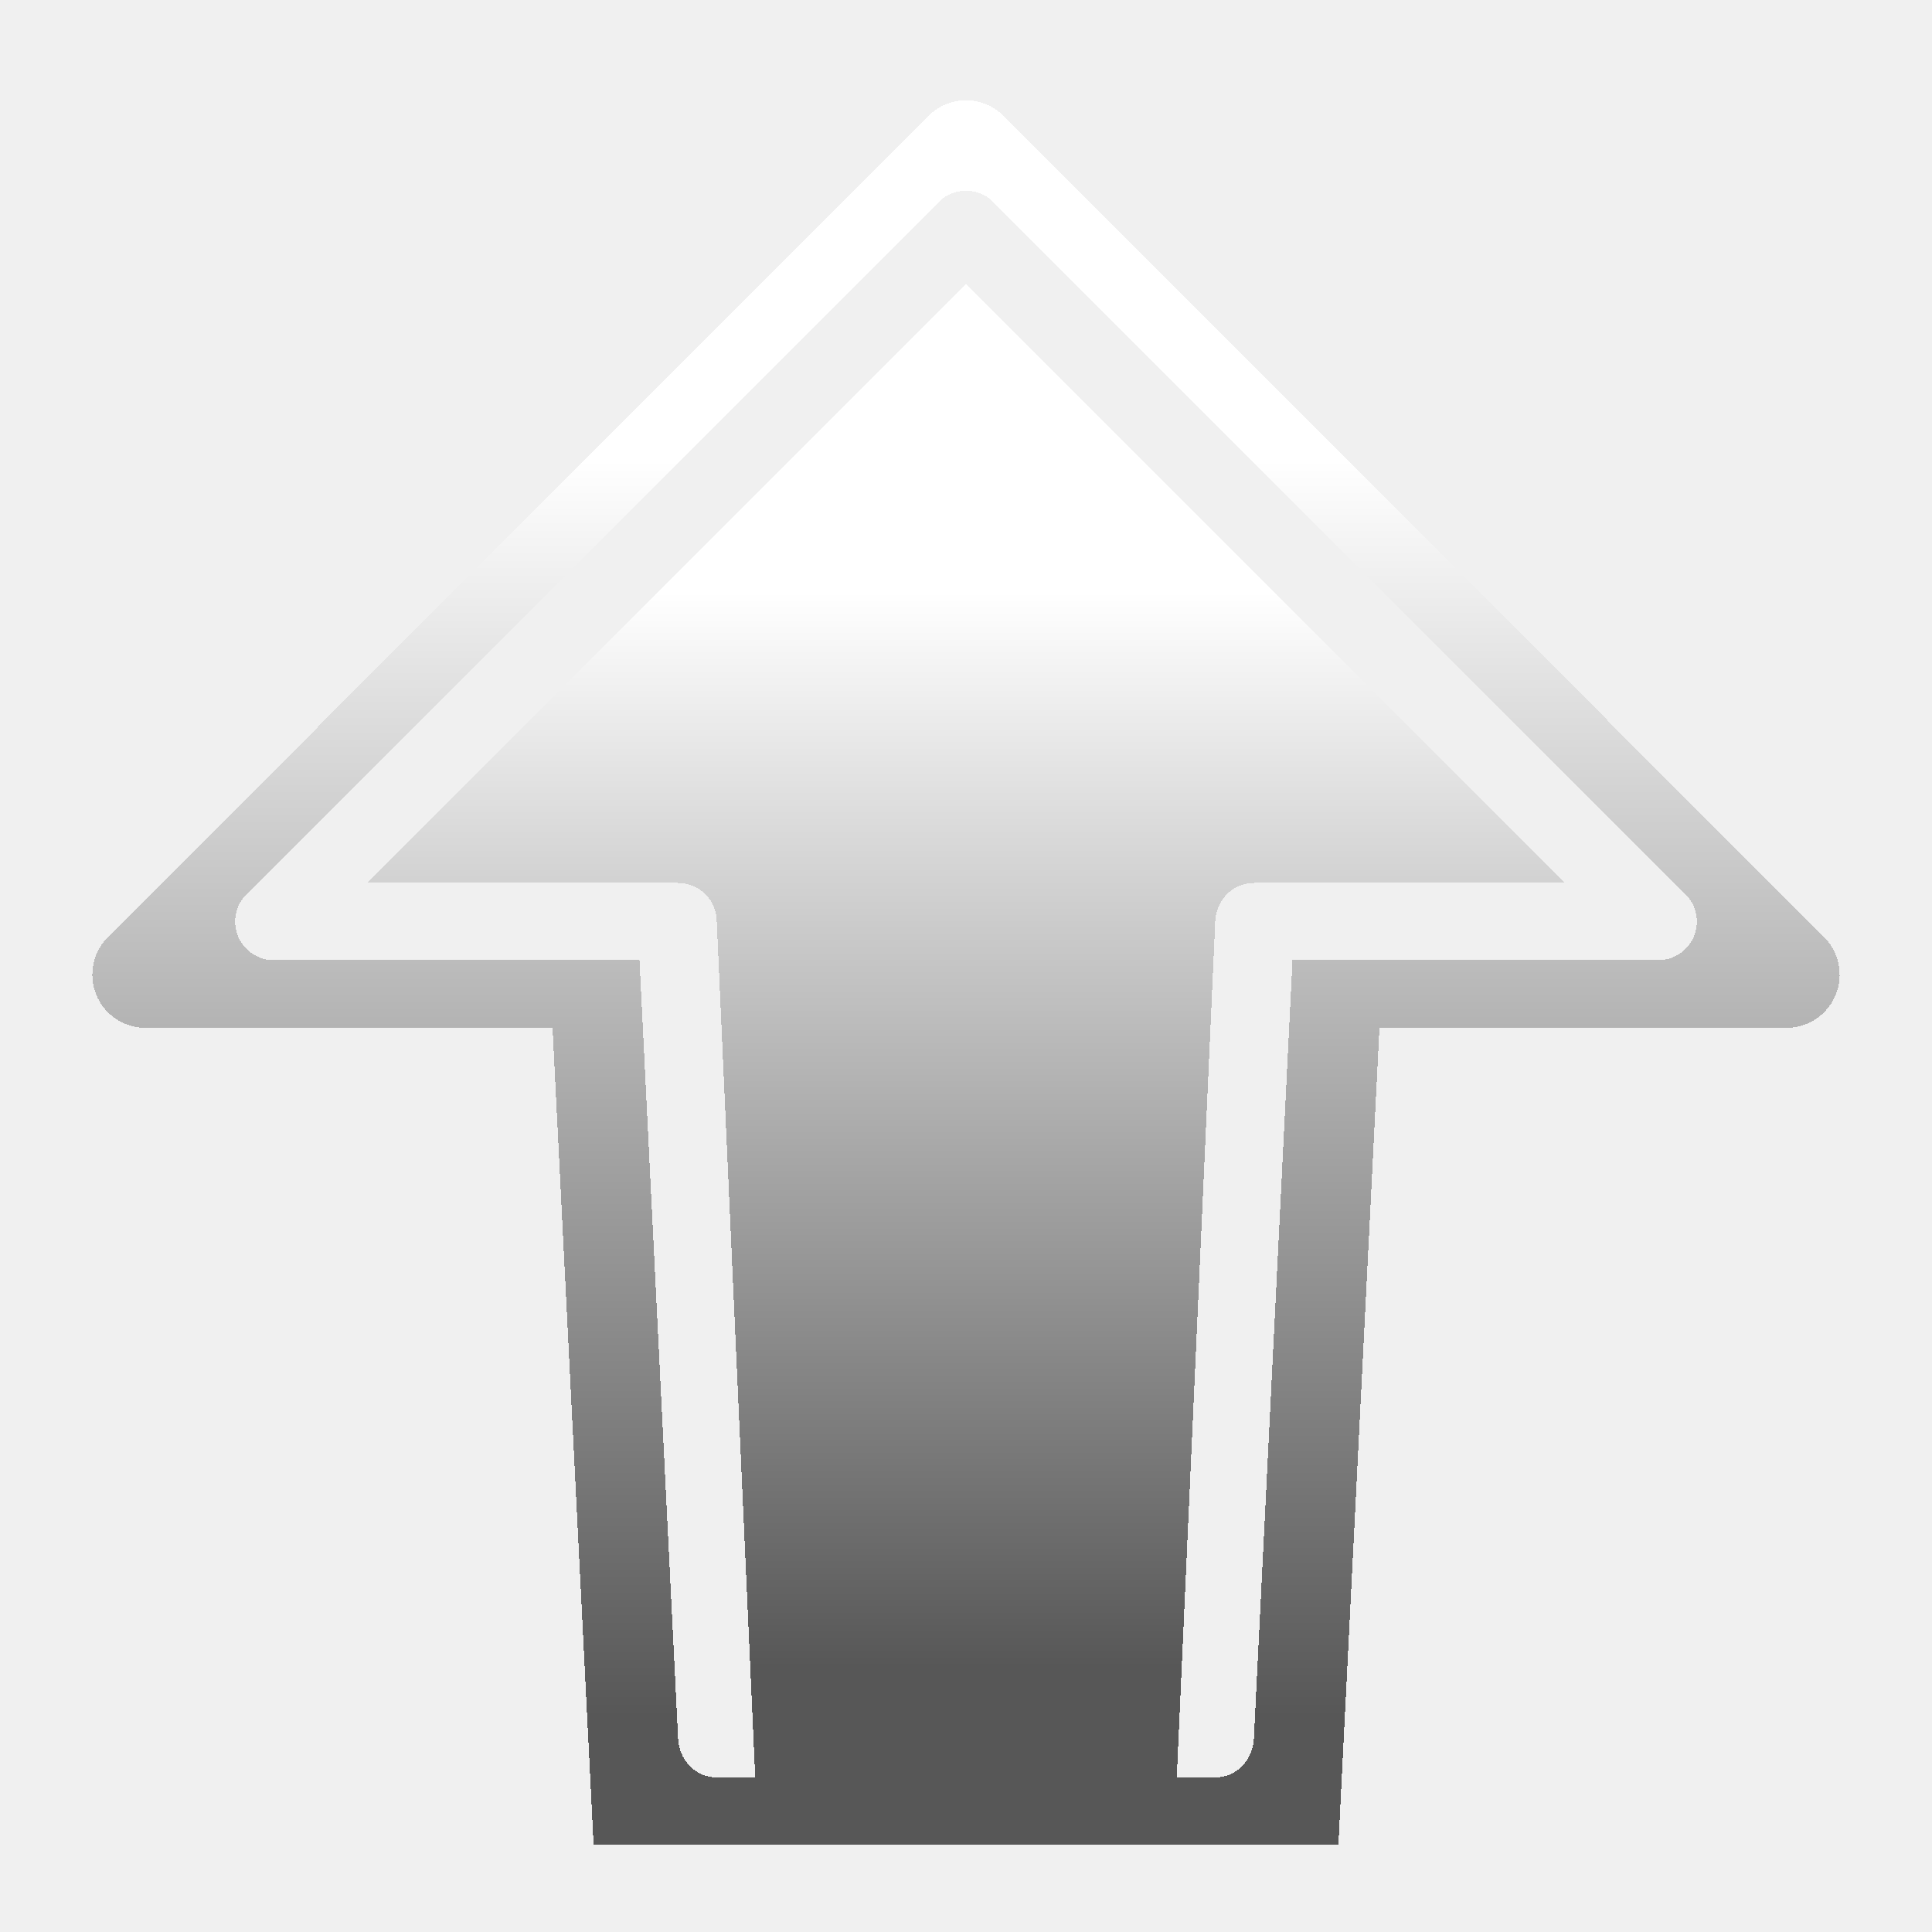
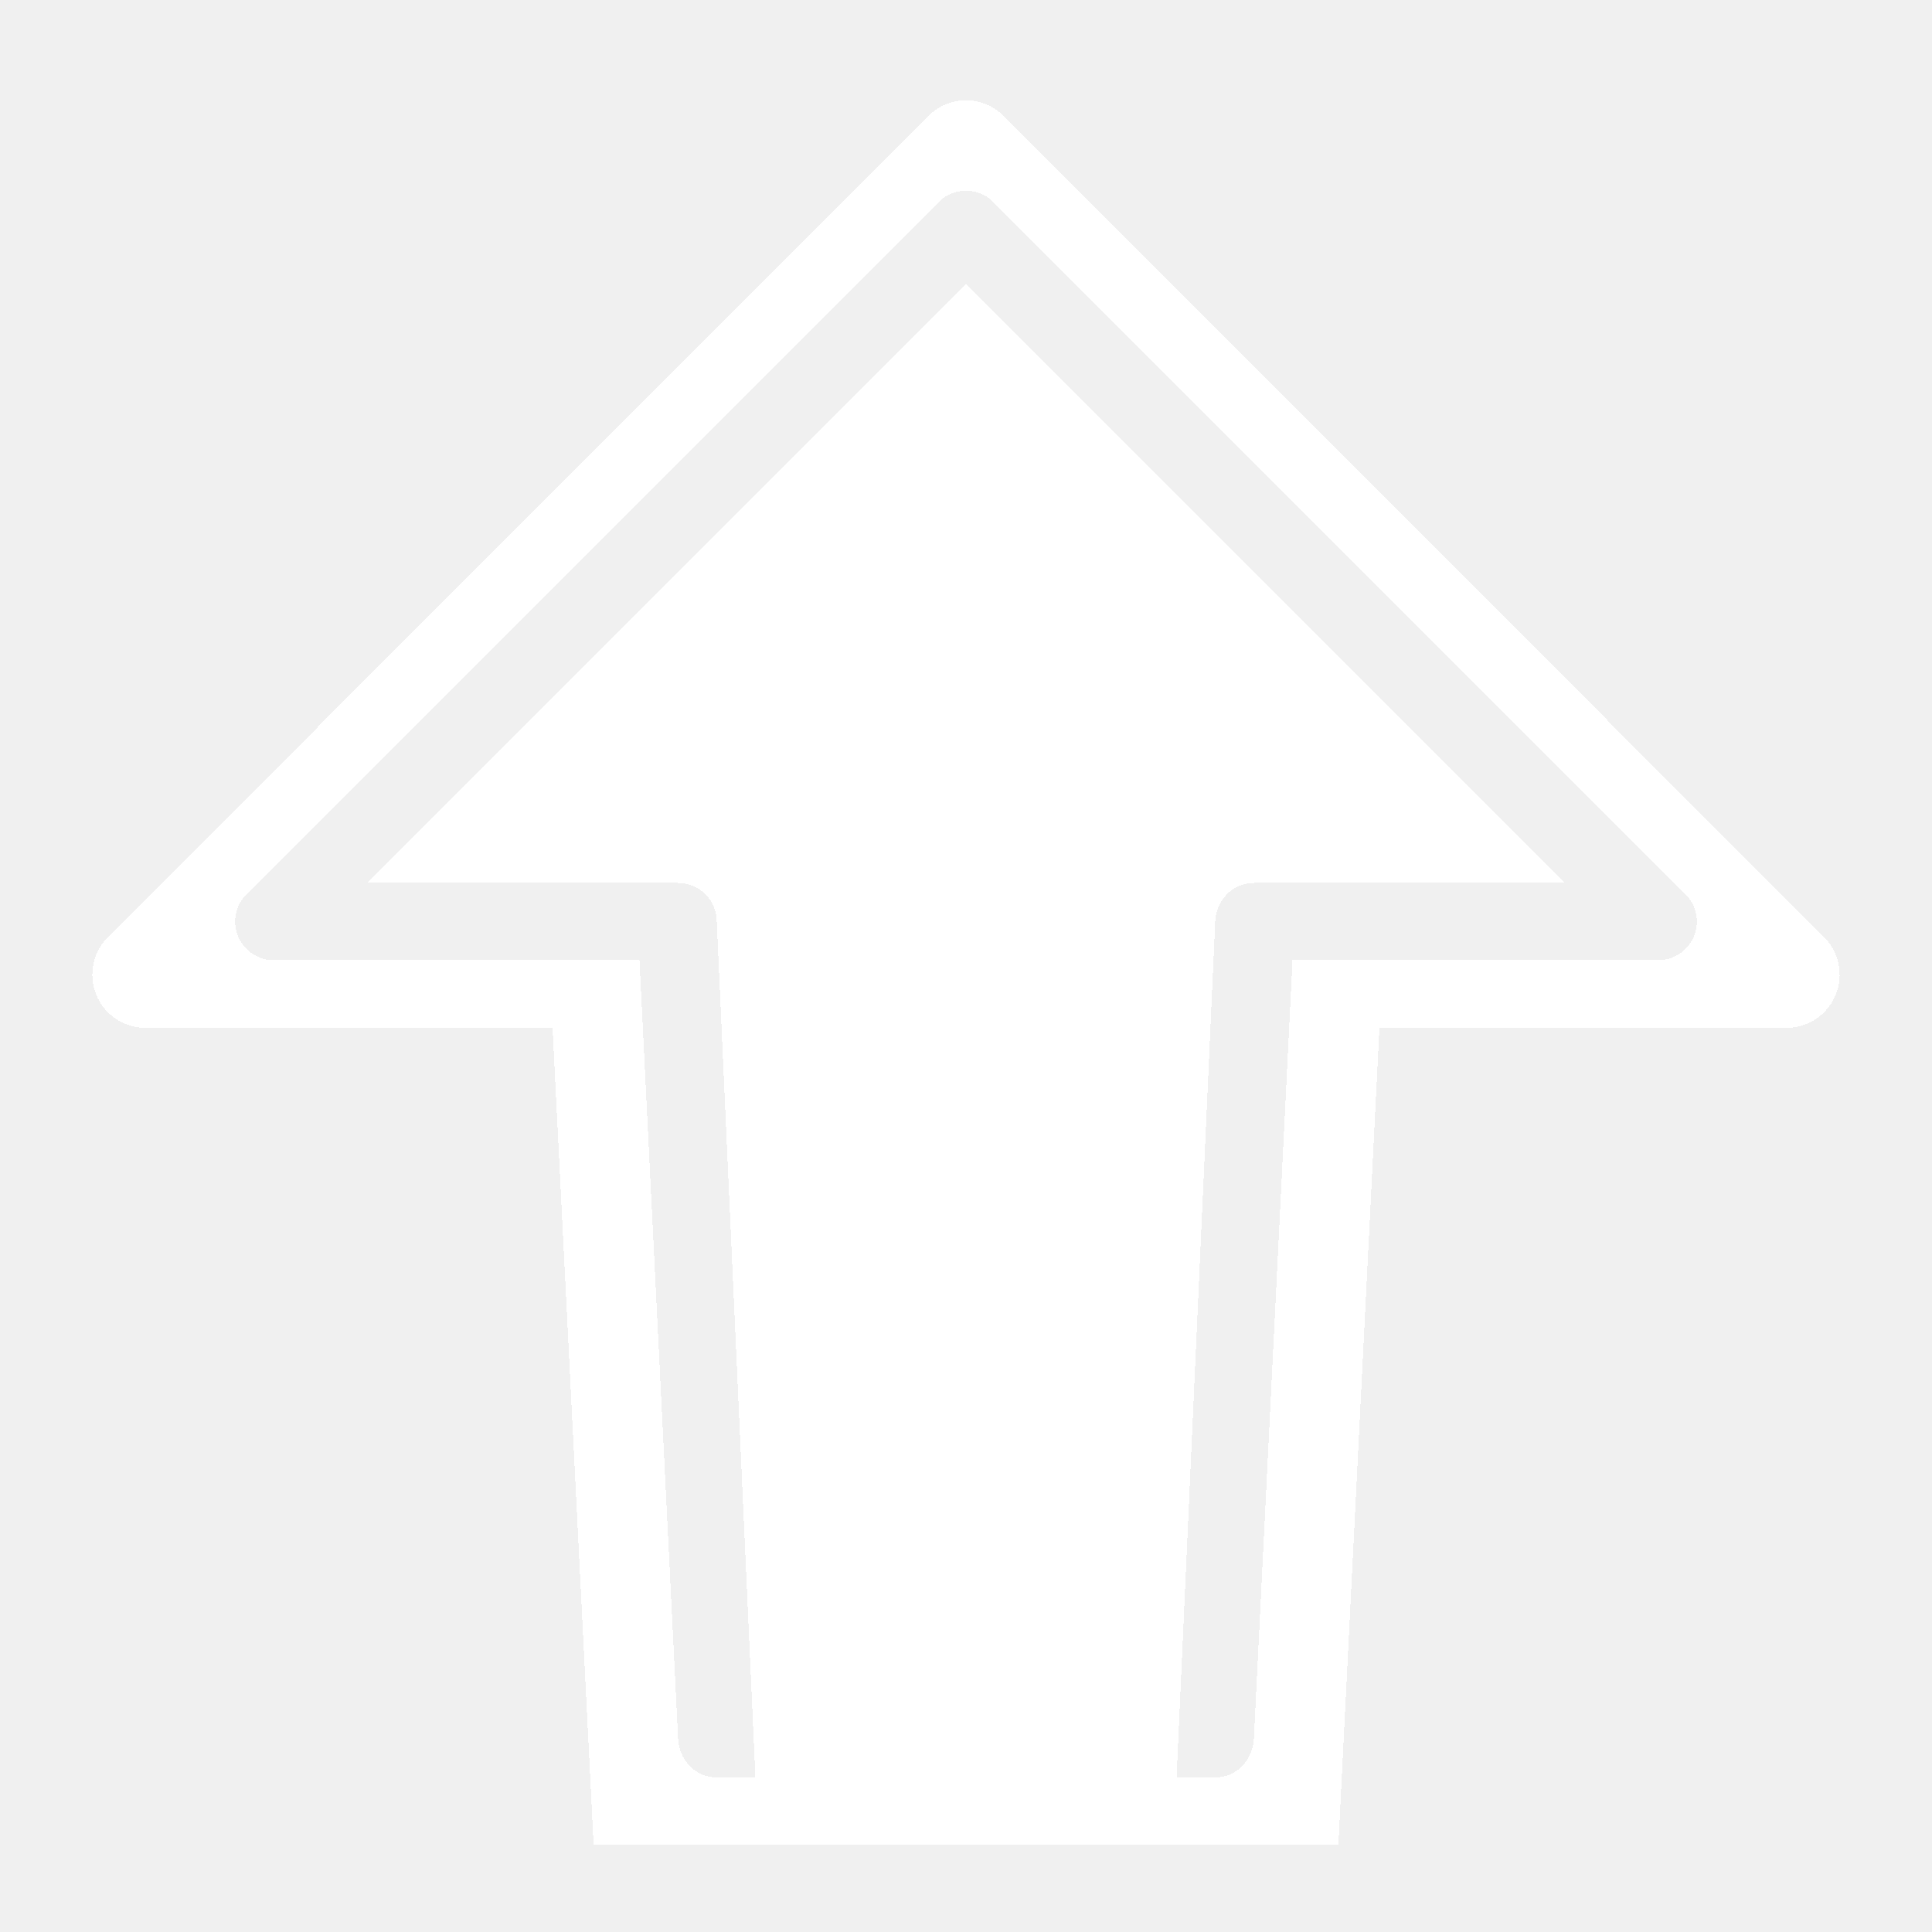
- <svg xmlns="http://www.w3.org/2000/svg" xmlns:xlink="http://www.w3.org/1999/xlink" style="shape-rendering:crispEdges" version="1.1" id="svg2" viewBox="0 0 1000 1000" height="1000" width="1000">
-   <defs id="defs4">
-     <linearGradient id="linearGradient4446">
-       <stop id="stop4448" offset="0" style="stop-color:#ffffff;stop-opacity:1" />
-       <stop style="stop-color:#ffffff;stop-opacity:1" offset="0.206" id="stop4458" />
-       <stop id="stop4464" offset="0.926" style="stop-color:#575757;stop-opacity:1" />
-       <stop id="stop4450" offset="1" style="stop-color:#575757;stop-opacity:1" />
-     </linearGradient>
-     <linearGradient gradientTransform="translate(0,4.234375)" gradientUnits="userSpaceOnUse" y2="968.128" x2="500" y1="195.128" x1="500" id="linearGradient5032" xlink:href="#linearGradient4446" />
-     <linearGradient gradientUnits="userSpaceOnUse" y2="955" x2="500" y1="51.922" x1="500" id="linearGradient832" xlink:href="#linearGradient4446" />
-   </defs>
-   <g transform="translate(0,-52.36216)" id="layer1">
-     <path transform="translate(0,52.36216)" id="path4344-6-1-9" d="m 500,51.922 c -7.293,6.6e-5 -14.288,2.897 -19.445,8.055 L 55.826,485.066 l -0.012,0.012 c -7.846,7.865 -10.189,19.68 -5.938,29.945 4.257,10.277 14.285,16.977 25.408,16.977 H 286 l 21.256,423 385.487,0 L 714,532 h 210.715 c 11.123,5.5e-4 21.152,-6.7 25.408,-16.977 4.252,-10.265 1.909,-22.08 -5.938,-29.945 l -0.012,-0.012 L 519.445,59.977 C 514.288,54.819 507.293,51.922 500,51.922 Z m 0,46.793 c 5.305,2.83e-4 10.392,2.108 14.143,5.859 l 358.283,358.283 c 5.721,5.72 7.432,14.323 4.336,21.797 -3.096,7.474 -10.389,12.346 -18.479,12.346 H 669 l -20,403 c -0.547,11.032 -8.954,20 -20,20 H 371 c -11.046,0 -19.453,-8.968 -20,-20 L 331,497 H 141.717 c -8.089,4.8e-4 -15.383,-4.872 -18.479,-12.346 -3.096,-7.474 -1.385,-16.077 4.336,-21.797 l 358.283,-358.283 C 489.608,100.823 494.695,98.715 500,98.715 Z" style="fill:url(#linearGradient832);fill-opacity:1;fill-rule:evenodd;stroke:none;stroke-width:1px;stroke-linecap:butt;stroke-linejoin:miter;stroke-opacity:1;shape-rendering:crispEdges" />
-     <path id="path4344" d="m 500,199.362 -310,310 h 161 c 11.046,0 20,8.954 20,20 l 20,445 h 218 l 20,-445 c 0.496,-11.035 8.954,-20 20,-20 h 161 z" style="fill:url(#linearGradient5032);fill-opacity:1;fill-rule:evenodd;stroke:none;stroke-width:1px;stroke-linecap:butt;stroke-linejoin:miter;stroke-opacity:1" />
+ <svg xmlns="http://www.w3.org/2000/svg" width="1000" height="1000" viewBox="0 0 1000 1000" id="svg2" version="1.1" style="shape-rendering:crispEdges">
+   <defs id="defs4" />
+   <g id="layer1" transform="translate(0,-52.36216)">
+     <path style="fill:#ffffff;fill-opacity:1;fill-rule:evenodd;stroke:none;stroke-width:1px;stroke-linecap:butt;stroke-linejoin:miter;stroke-opacity:1;shape-rendering:crispEdges" d="m 500,51.922 c -7.293,6.6e-5 -14.288,2.897 -19.445,8.055 L 55.826,485.066 l -0.012,0.012 c -7.846,7.865 -10.189,19.68 -5.938,29.945 4.257,10.277 14.285,16.977 25.408,16.977 H 286 l 21.256,423 385.487,0 L 714,532 h 210.715 c 11.123,5.5e-4 21.152,-6.7 25.408,-16.977 4.252,-10.265 1.909,-22.08 -5.938,-29.945 l -0.012,-0.012 L 519.445,59.977 C 514.288,54.819 507.293,51.922 500,51.922 Z m 0,46.793 c 5.305,2.83e-4 10.392,2.108 14.143,5.859 l 358.283,358.283 c 5.721,5.72 7.432,14.323 4.336,21.797 -3.096,7.474 -10.389,12.346 -18.479,12.346 H 669 l -20,403 c -0.547,11.032 -8.954,20 -20,20 H 371 c -11.046,0 -19.453,-8.968 -20,-20 L 331,497 H 141.717 c -8.089,4.8e-4 -15.383,-4.872 -18.479,-12.346 -3.096,-7.474 -1.385,-16.077 4.336,-21.797 l 358.283,-358.283 C 489.608,100.823 494.695,98.715 500,98.715 Z" id="path4344-6-1-9" transform="translate(0,52.36216)" />
+     <path style="fill:#ffffff;fill-opacity:1;fill-rule:evenodd;stroke:none;stroke-width:1px;stroke-linecap:butt;stroke-linejoin:miter;stroke-opacity:1" d="m 500,199.362 -310,310 h 161 c 11.046,0 20,8.954 20,20 l 20,443 h 218 l 20,-443 c 0.498,-11.034 8.954,-20 20,-20 h 161 z" id="path4344" />
  </g>
</svg>
